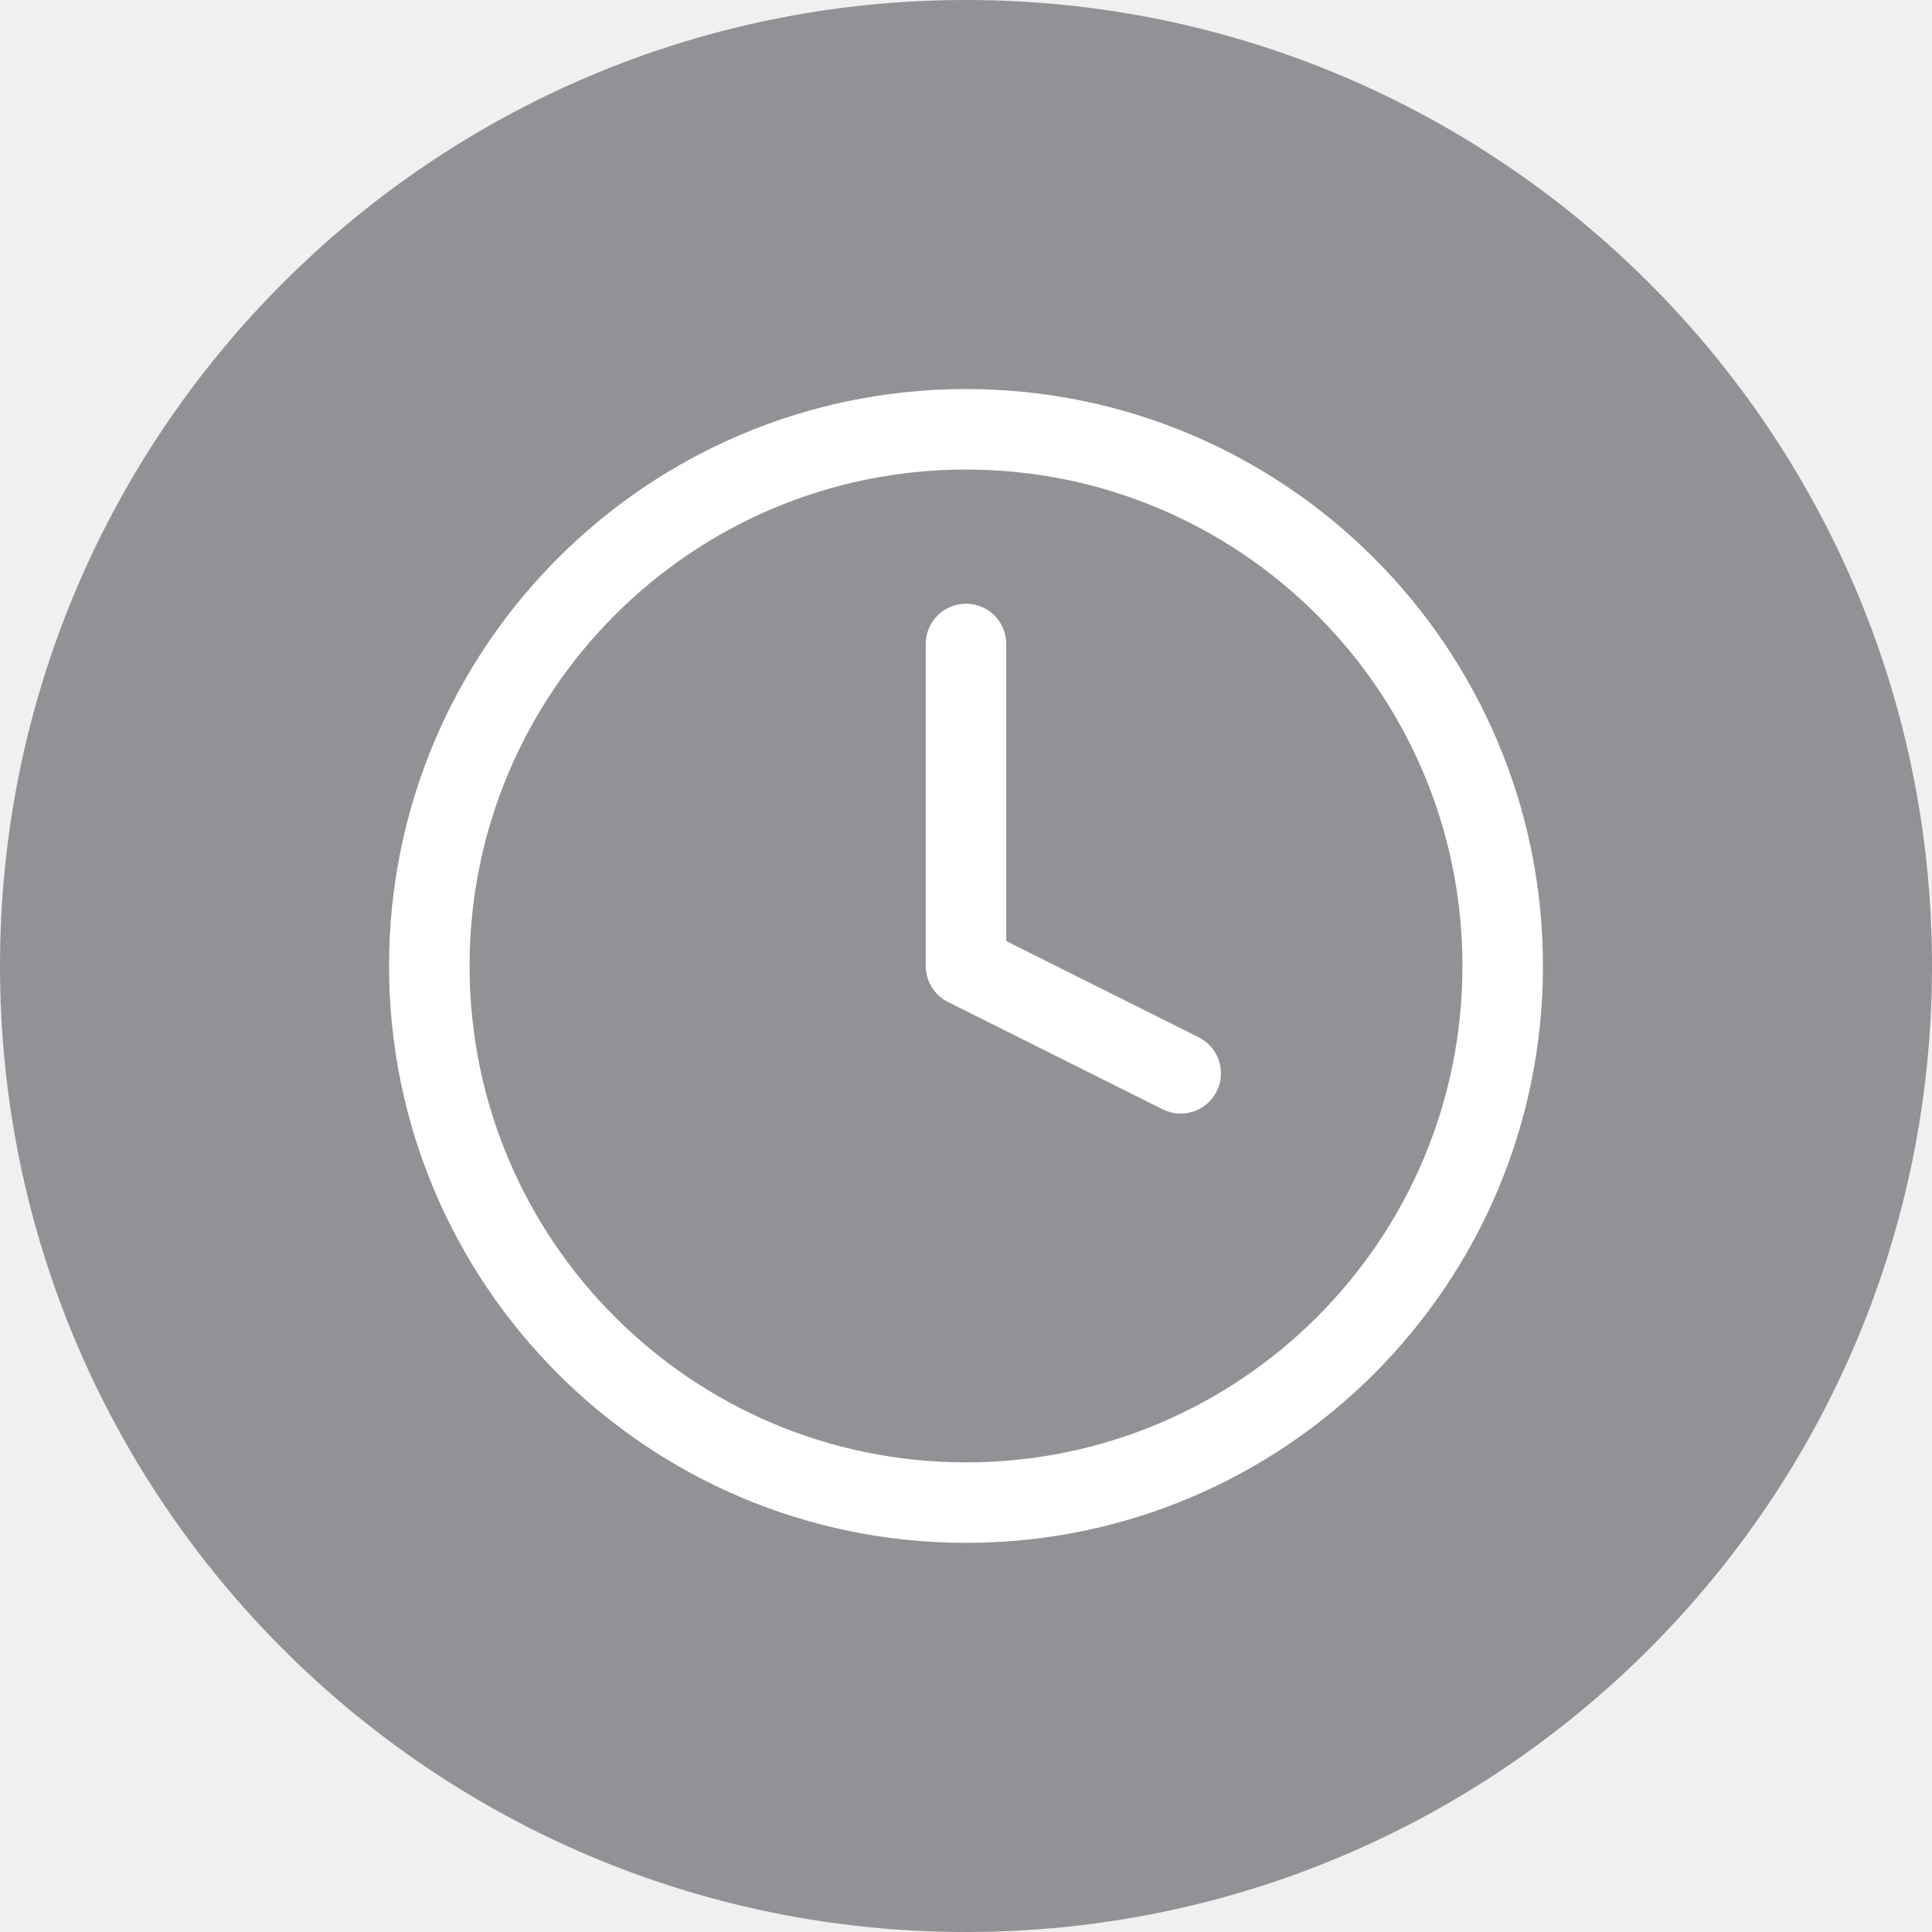
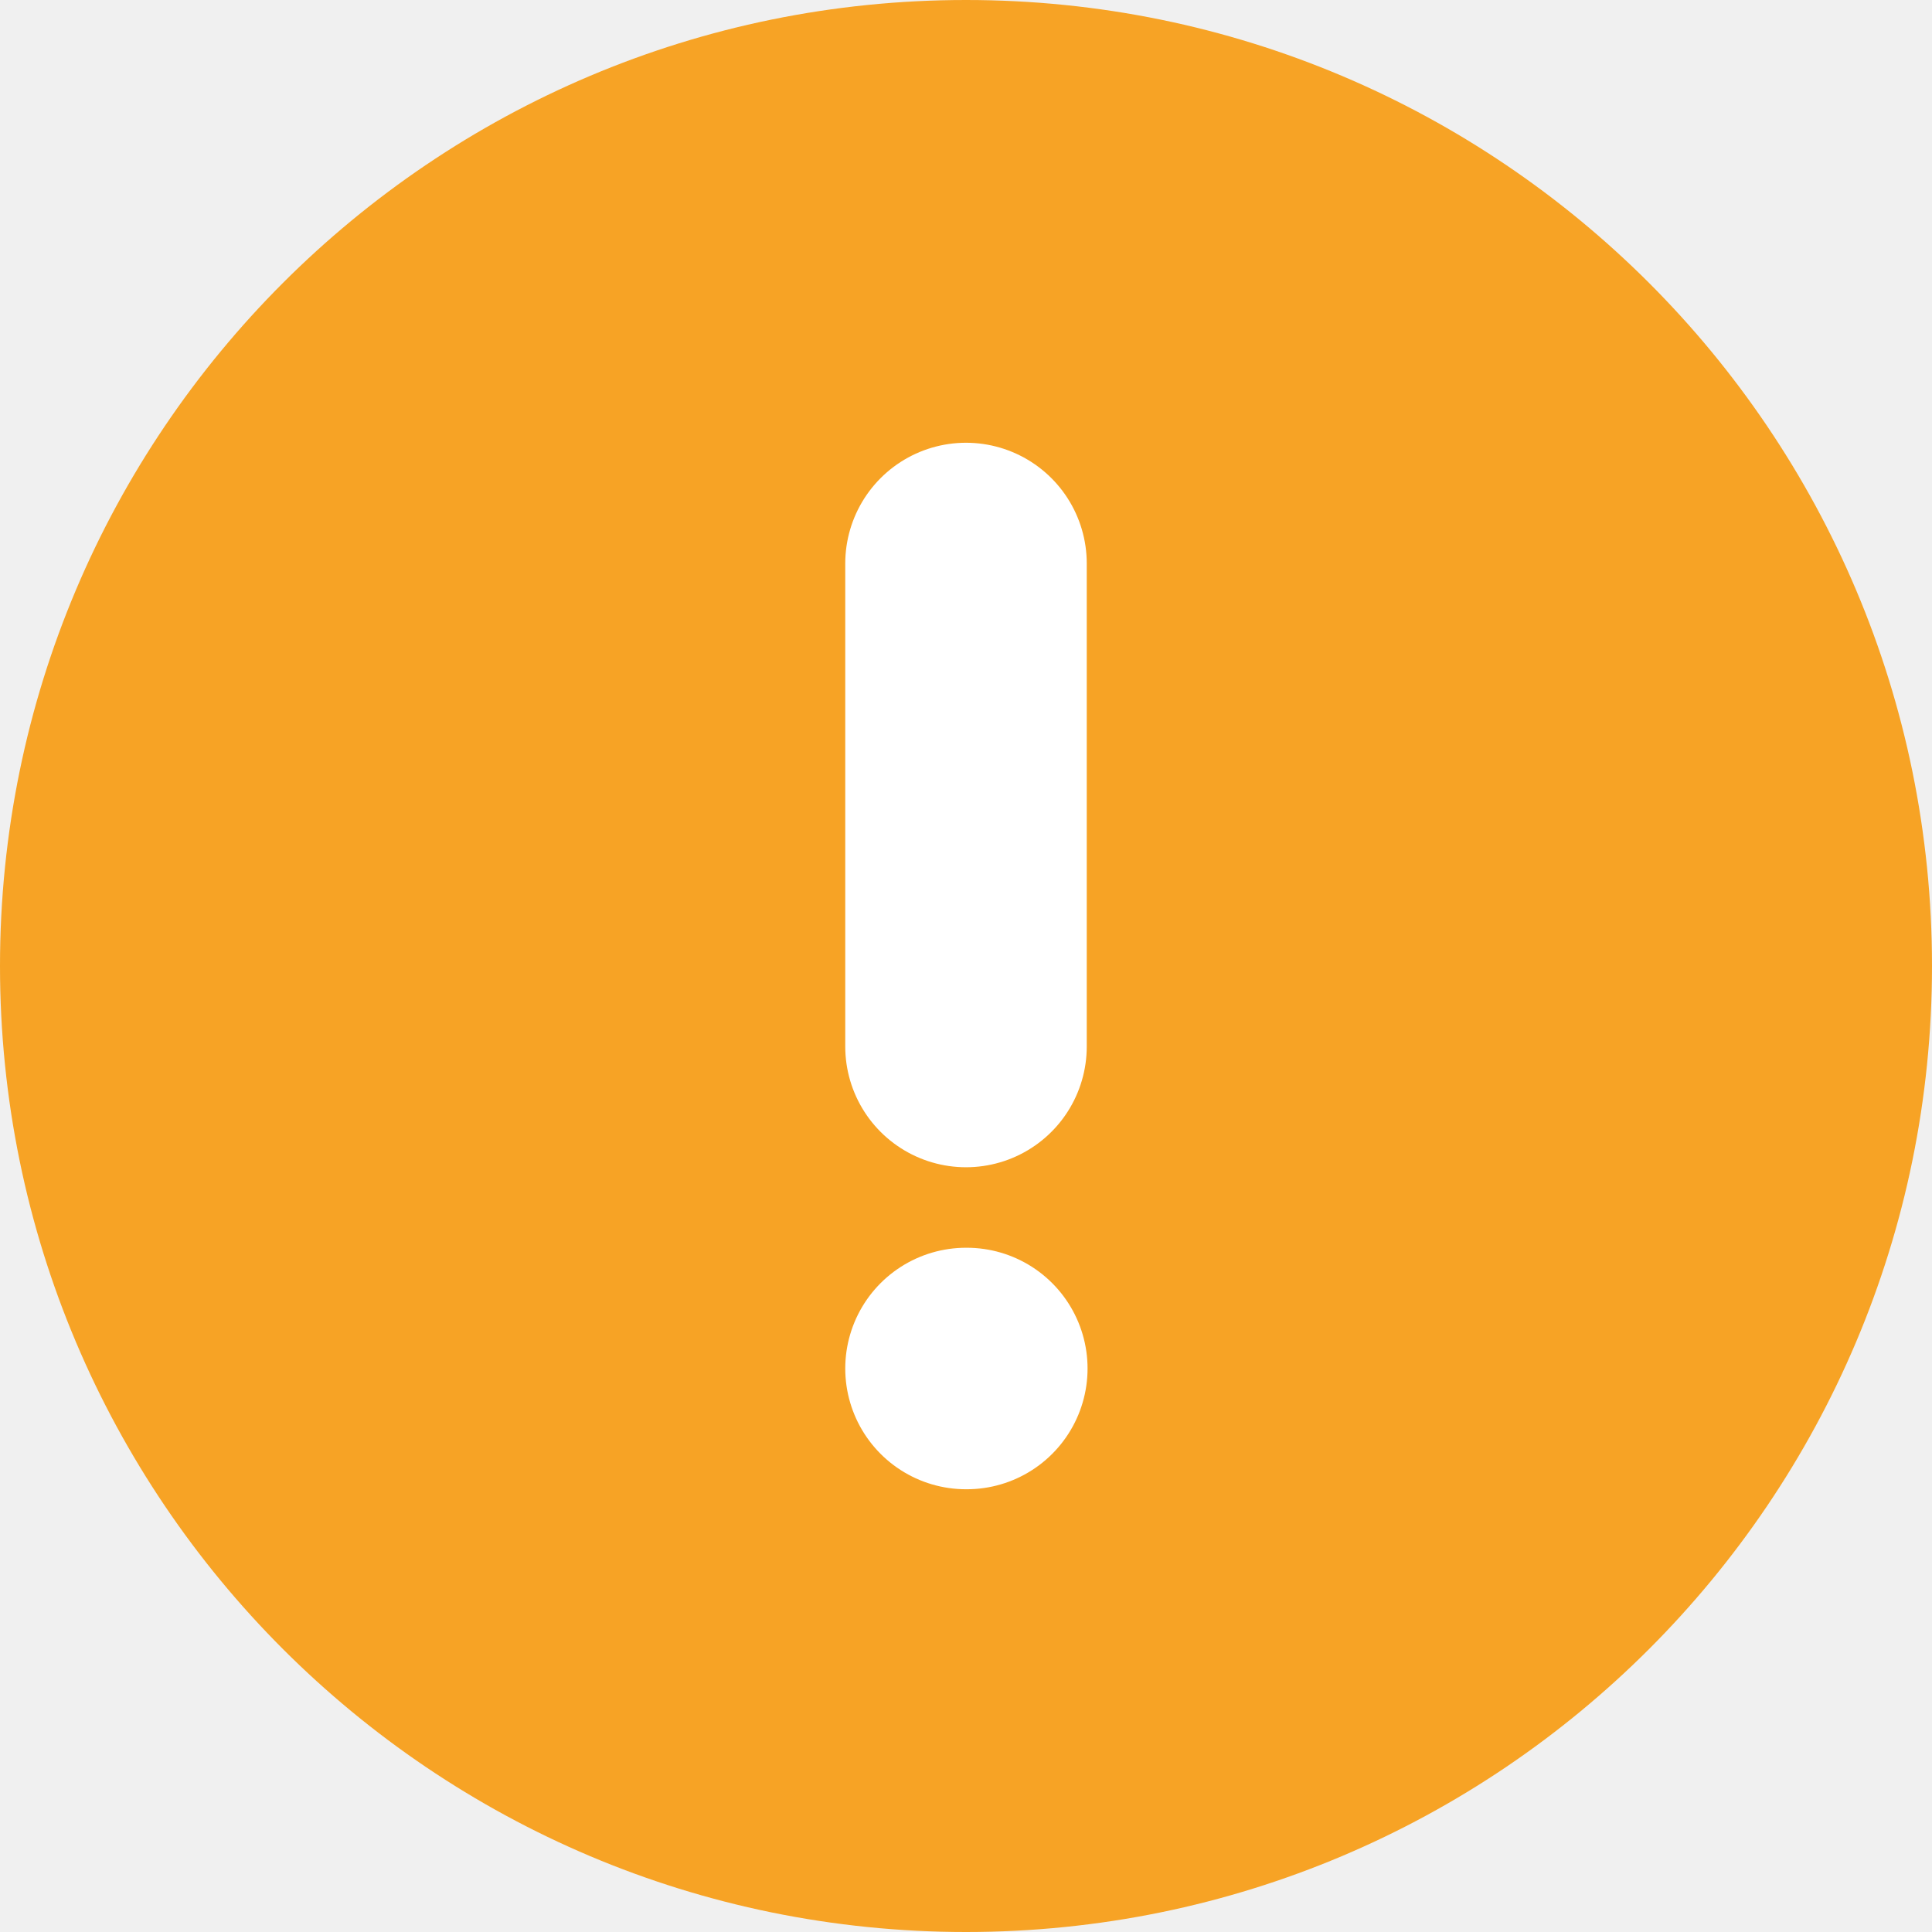
<svg xmlns="http://www.w3.org/2000/svg" width="24" height="24" viewBox="0 0 24 24" fill="none">
-   <circle cx="12" cy="12" r="12" fill="#919295" />
-   <g clip-path="url(#clip0_1457_6243)">
-     <path d="M12 18.666C15.682 18.666 18.667 15.682 18.667 12C18.667 8.318 15.682 5.333 12 5.333C8.318 5.333 5.333 8.318 5.333 12C5.333 15.682 8.318 18.666 12 18.666Z" stroke="white" stroke-linecap="round" stroke-linejoin="round" />
-     <path d="M12 8V12L14.667 13.333" stroke="white" stroke-linecap="round" stroke-linejoin="round" />
-   </g>
-   <defs>
-     <clipPath id="clip0_1457_6243">
-       <rect width="16" height="16" fill="white" transform="translate(4 4)" />
-     </clipPath>
-   </defs>
+   <circle cx="12" cy="12" r="12" fill="#F7A325" />
+   <path d="M12 7L12 13" stroke="white" stroke-width="3" stroke-linecap="round" stroke-linejoin="round" />
+   <path d="M12 17H12.01" stroke="white" stroke-width="3" stroke-linecap="round" stroke-linejoin="round" />
</svg>
